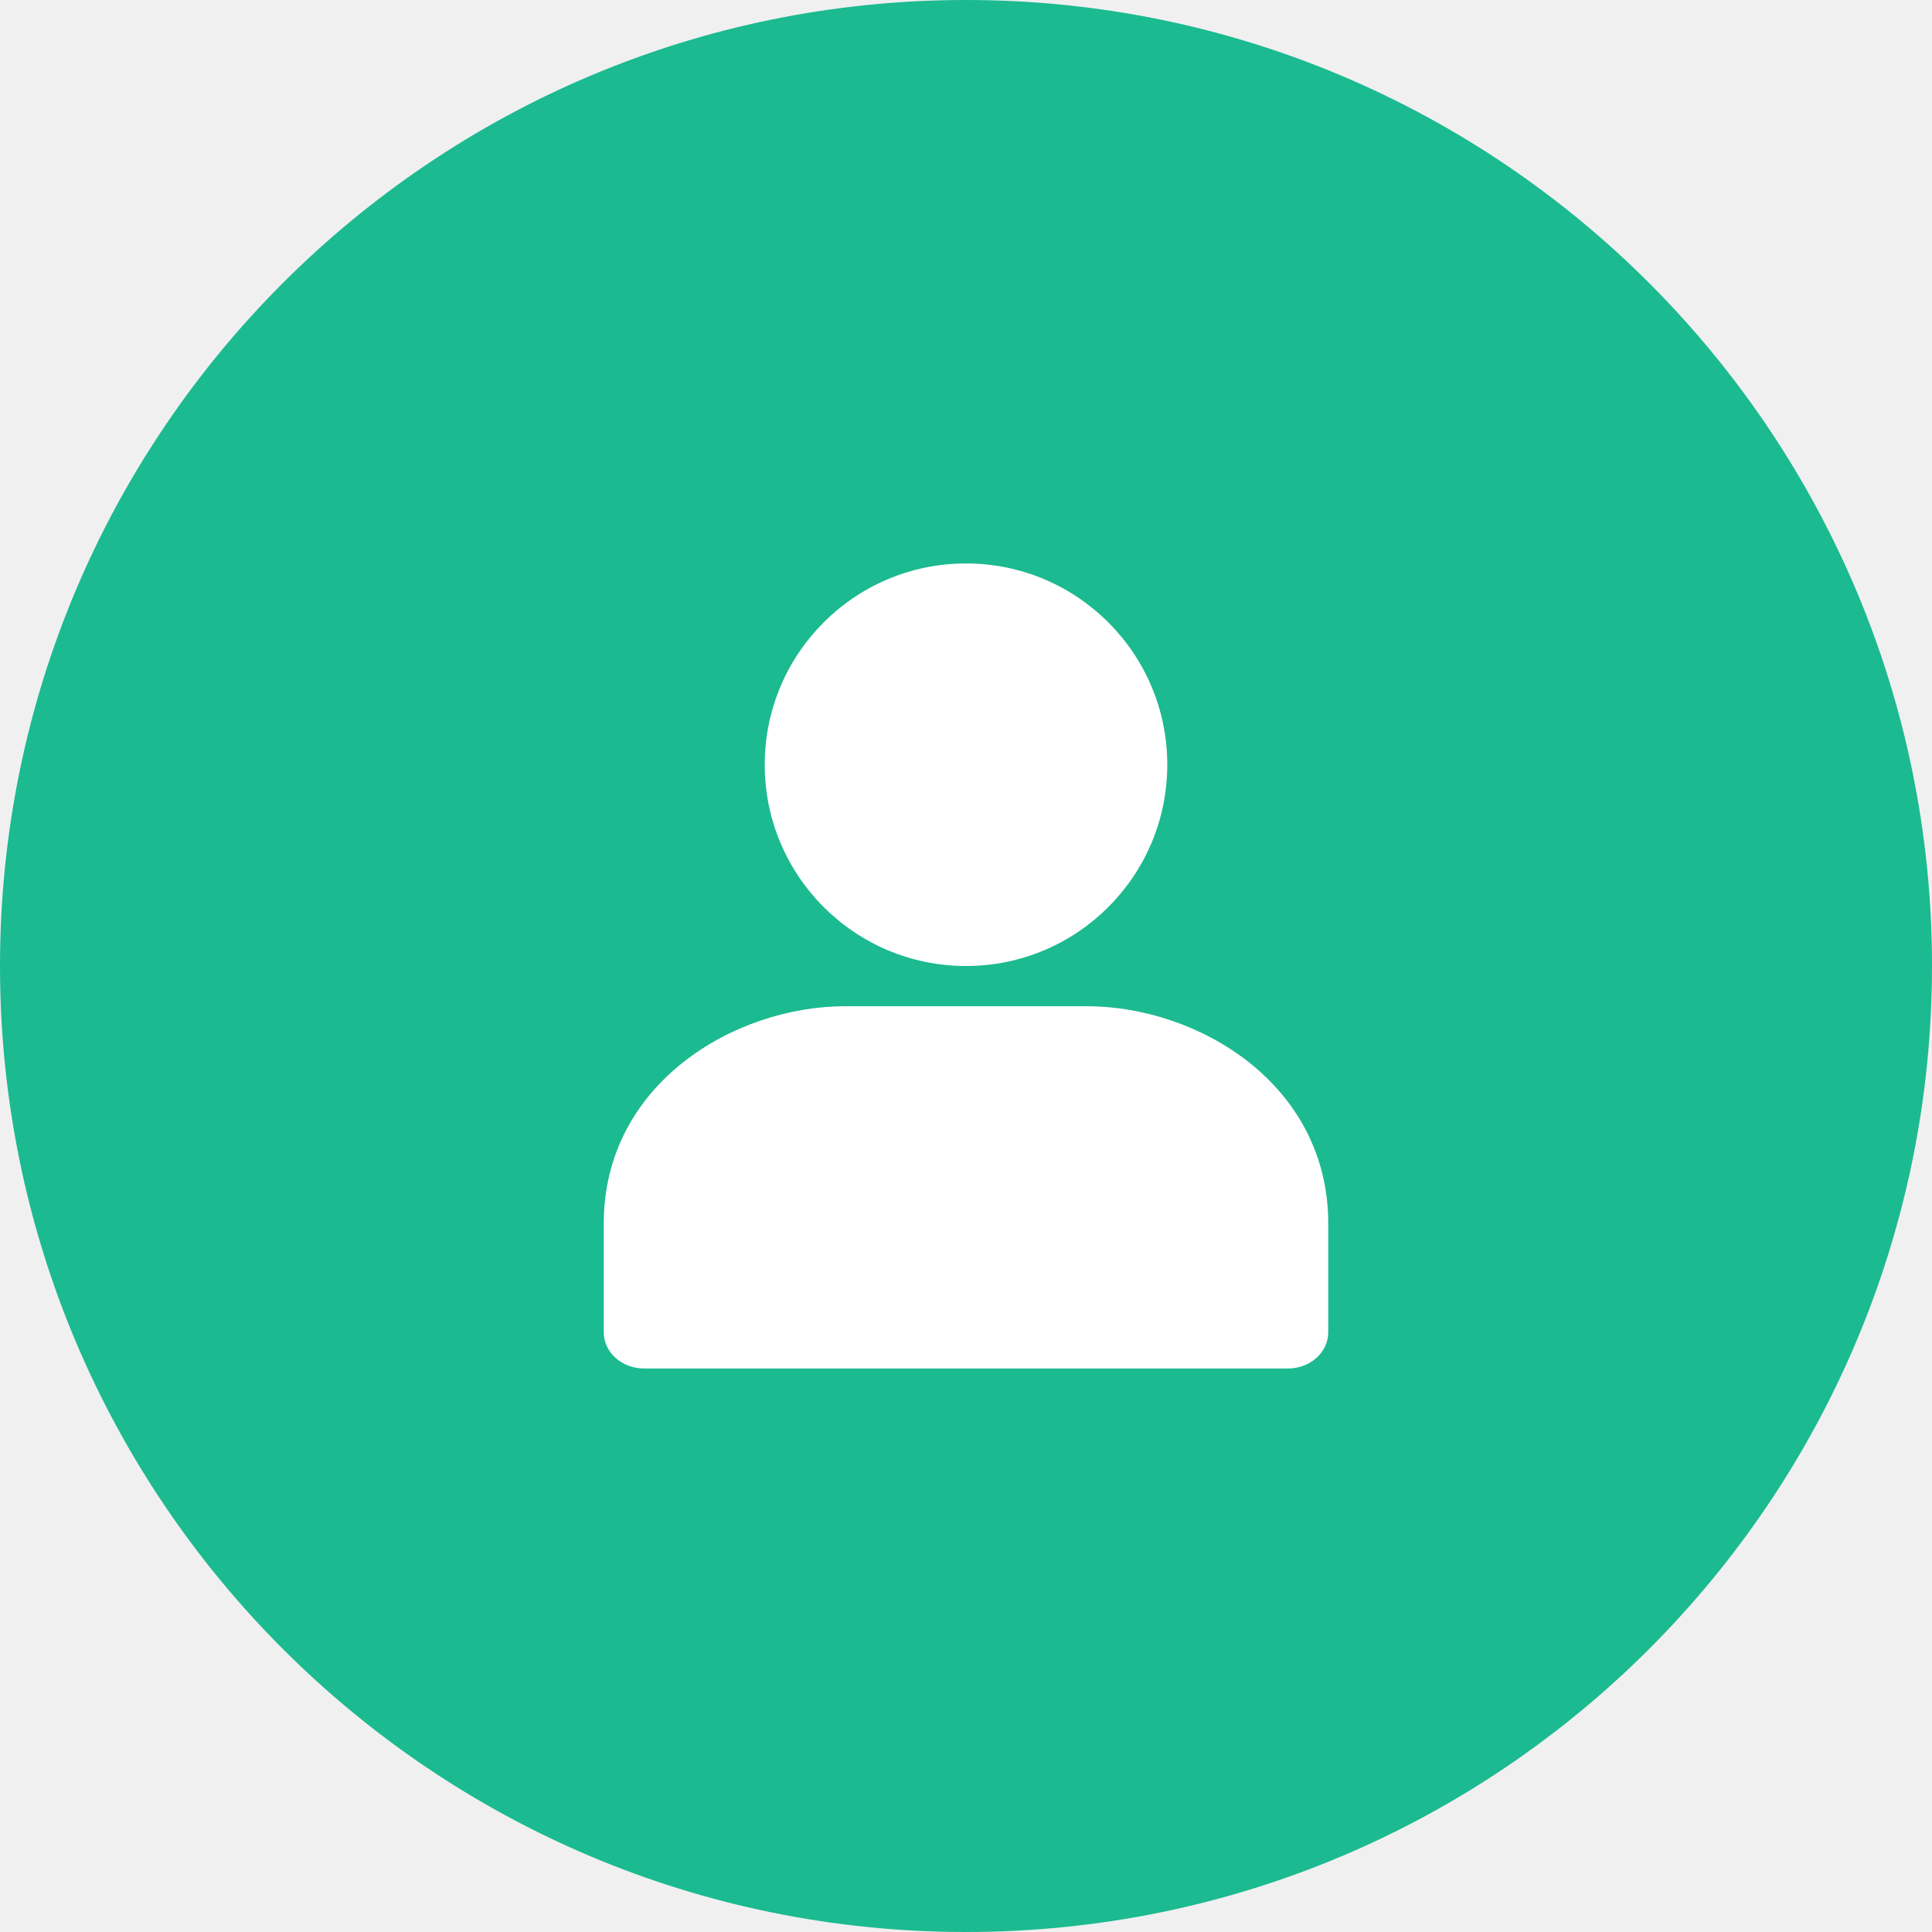
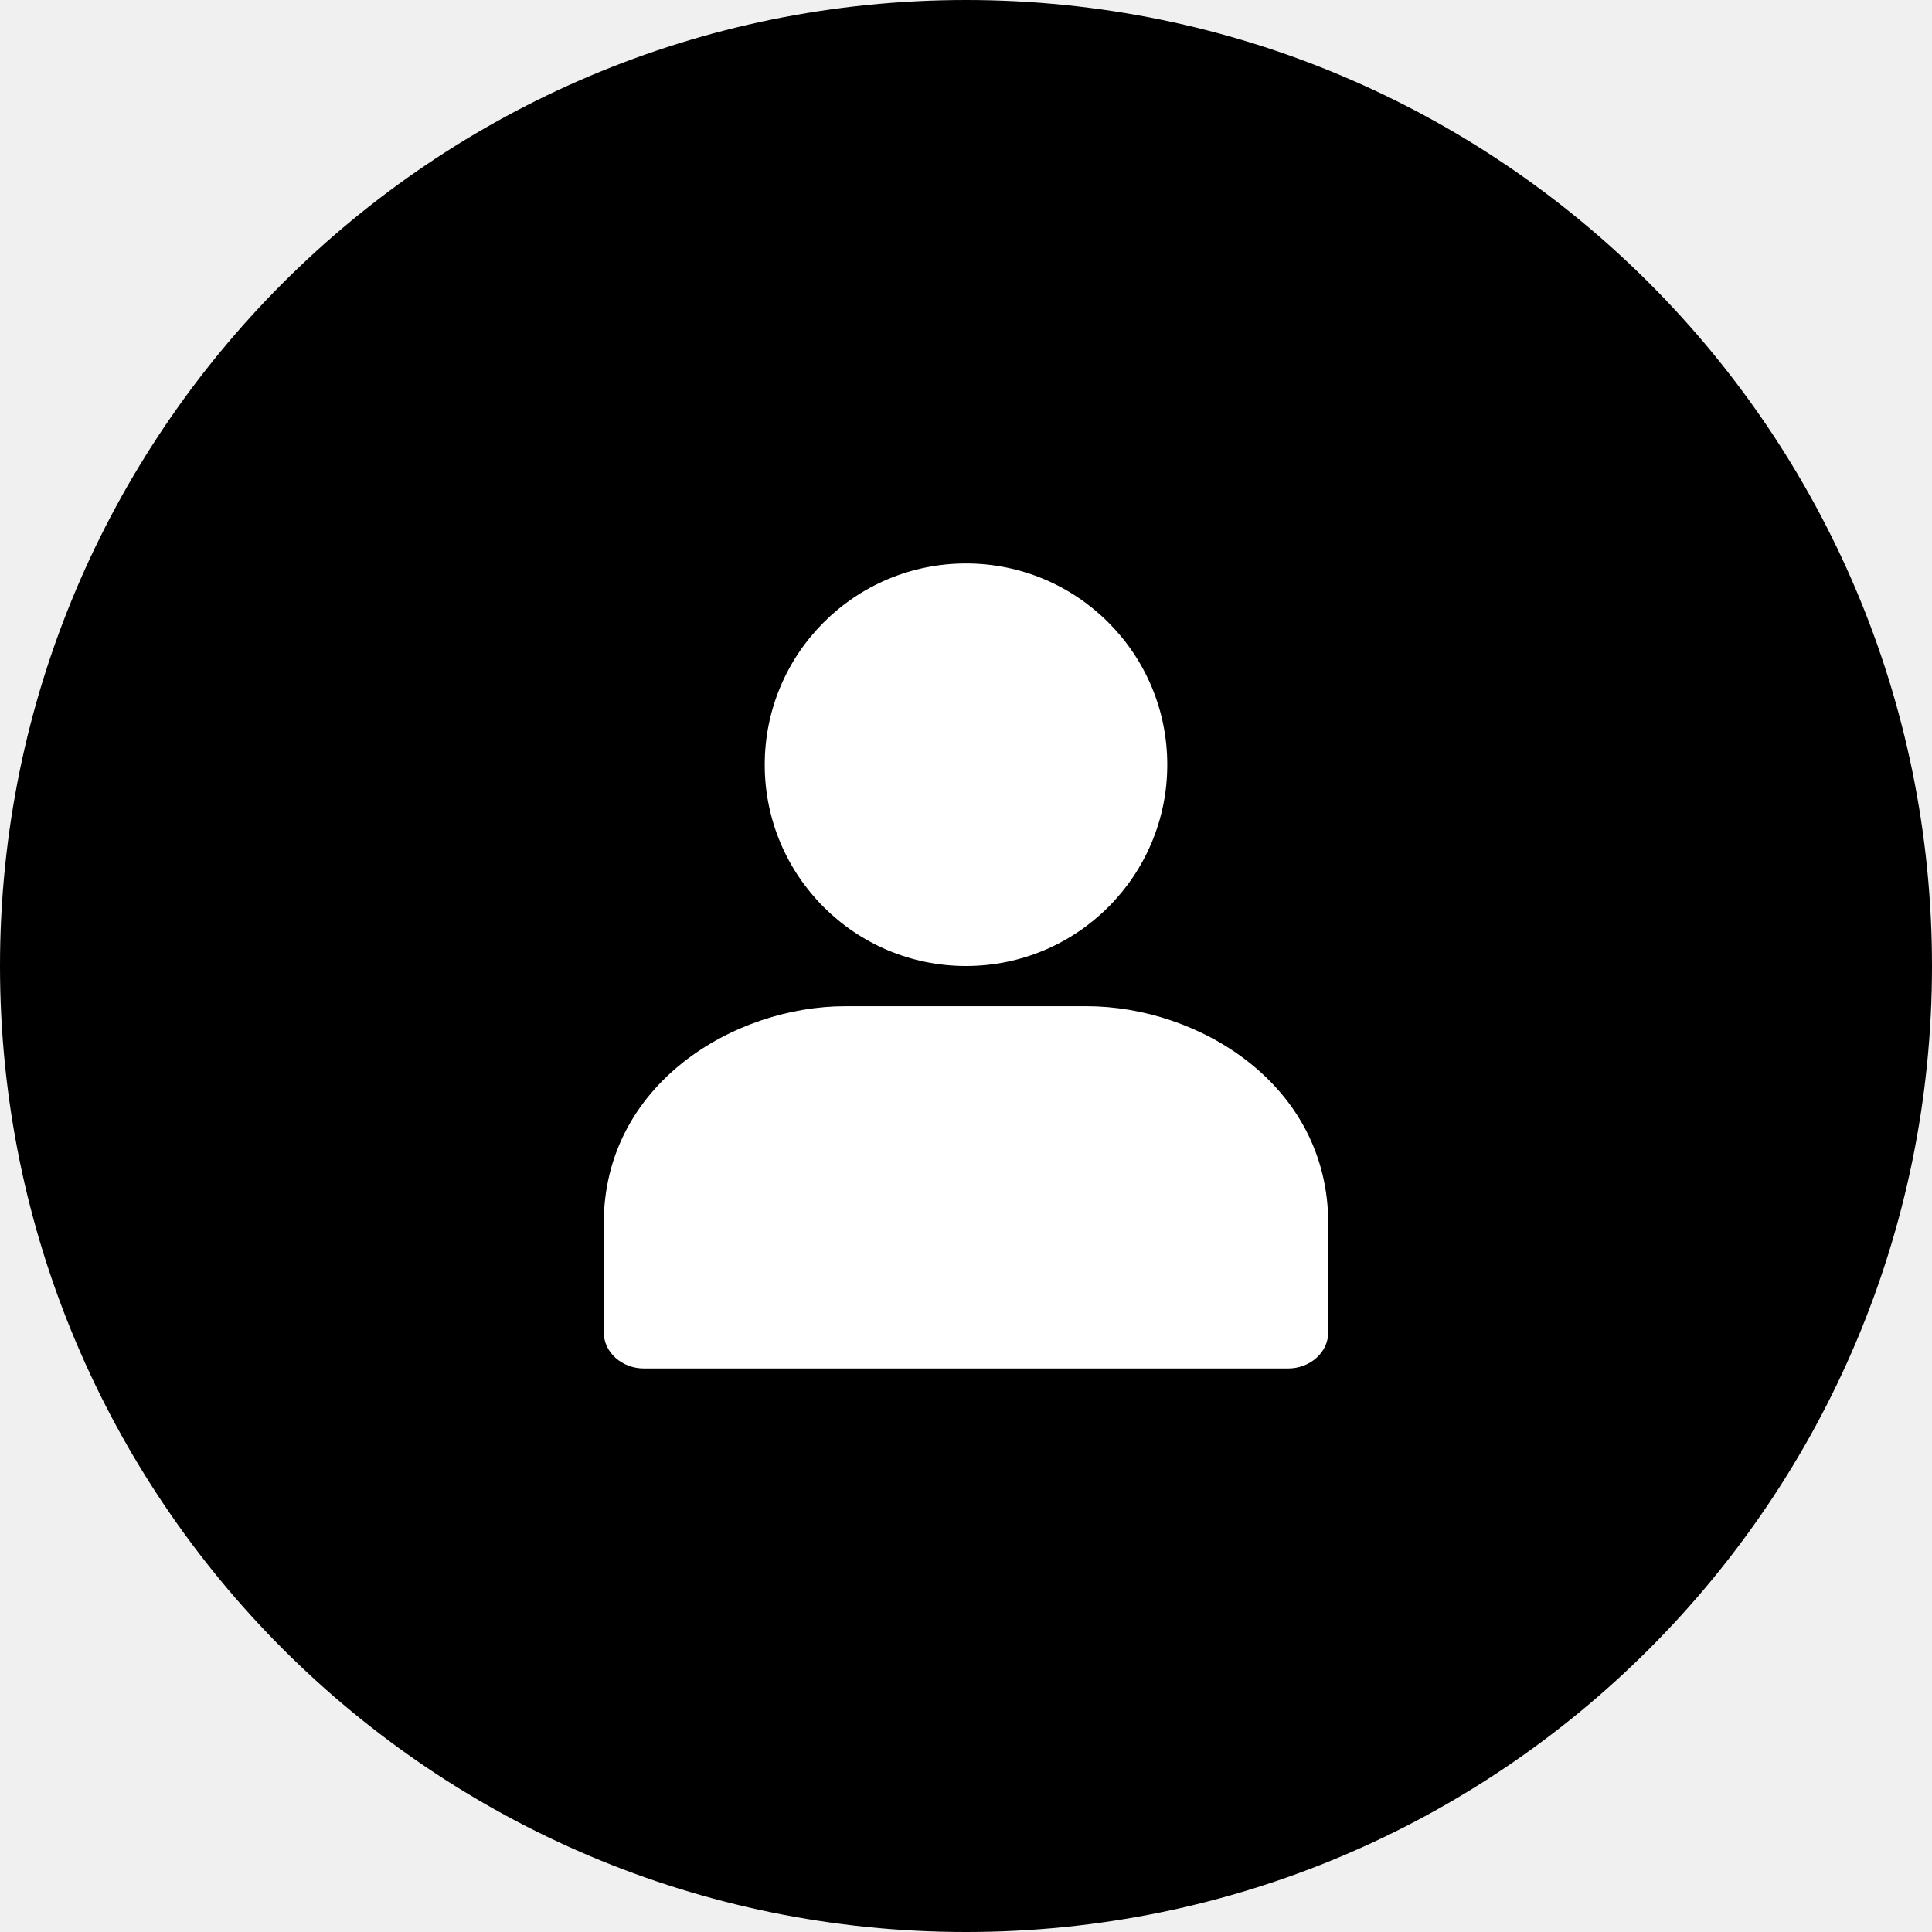
- <svg xmlns="http://www.w3.org/2000/svg" width="28" height="28" viewBox="0 0 28 28" fill="none">
-   <circle cx="14" cy="14" r="14" fill="#1CBA90" />
+ <svg xmlns="http://www.w3.org/2000/svg" width="28" height="28" viewBox="0 0 28 28">
+   <circle cx="14" cy="14" r="14" class="icon-primary" />
  <path d="M15.75 14.583H12.25C10.639 14.583 8.75 15.71 8.75 17.733V19.308C8.75 19.598 9.011 19.833 9.333 19.833H18.667C18.989 19.833 19.25 19.598 19.25 19.308V17.733C19.25 15.708 17.361 14.583 15.75 14.583Z" fill="white" />
  <path d="M11.083 11.083C11.083 12.694 12.389 14 14 14C15.611 14 16.917 12.694 16.917 11.083C16.917 9.472 15.611 8.166 14 8.166C12.389 8.166 11.083 9.472 11.083 11.083Z" fill="white" />
</svg>
